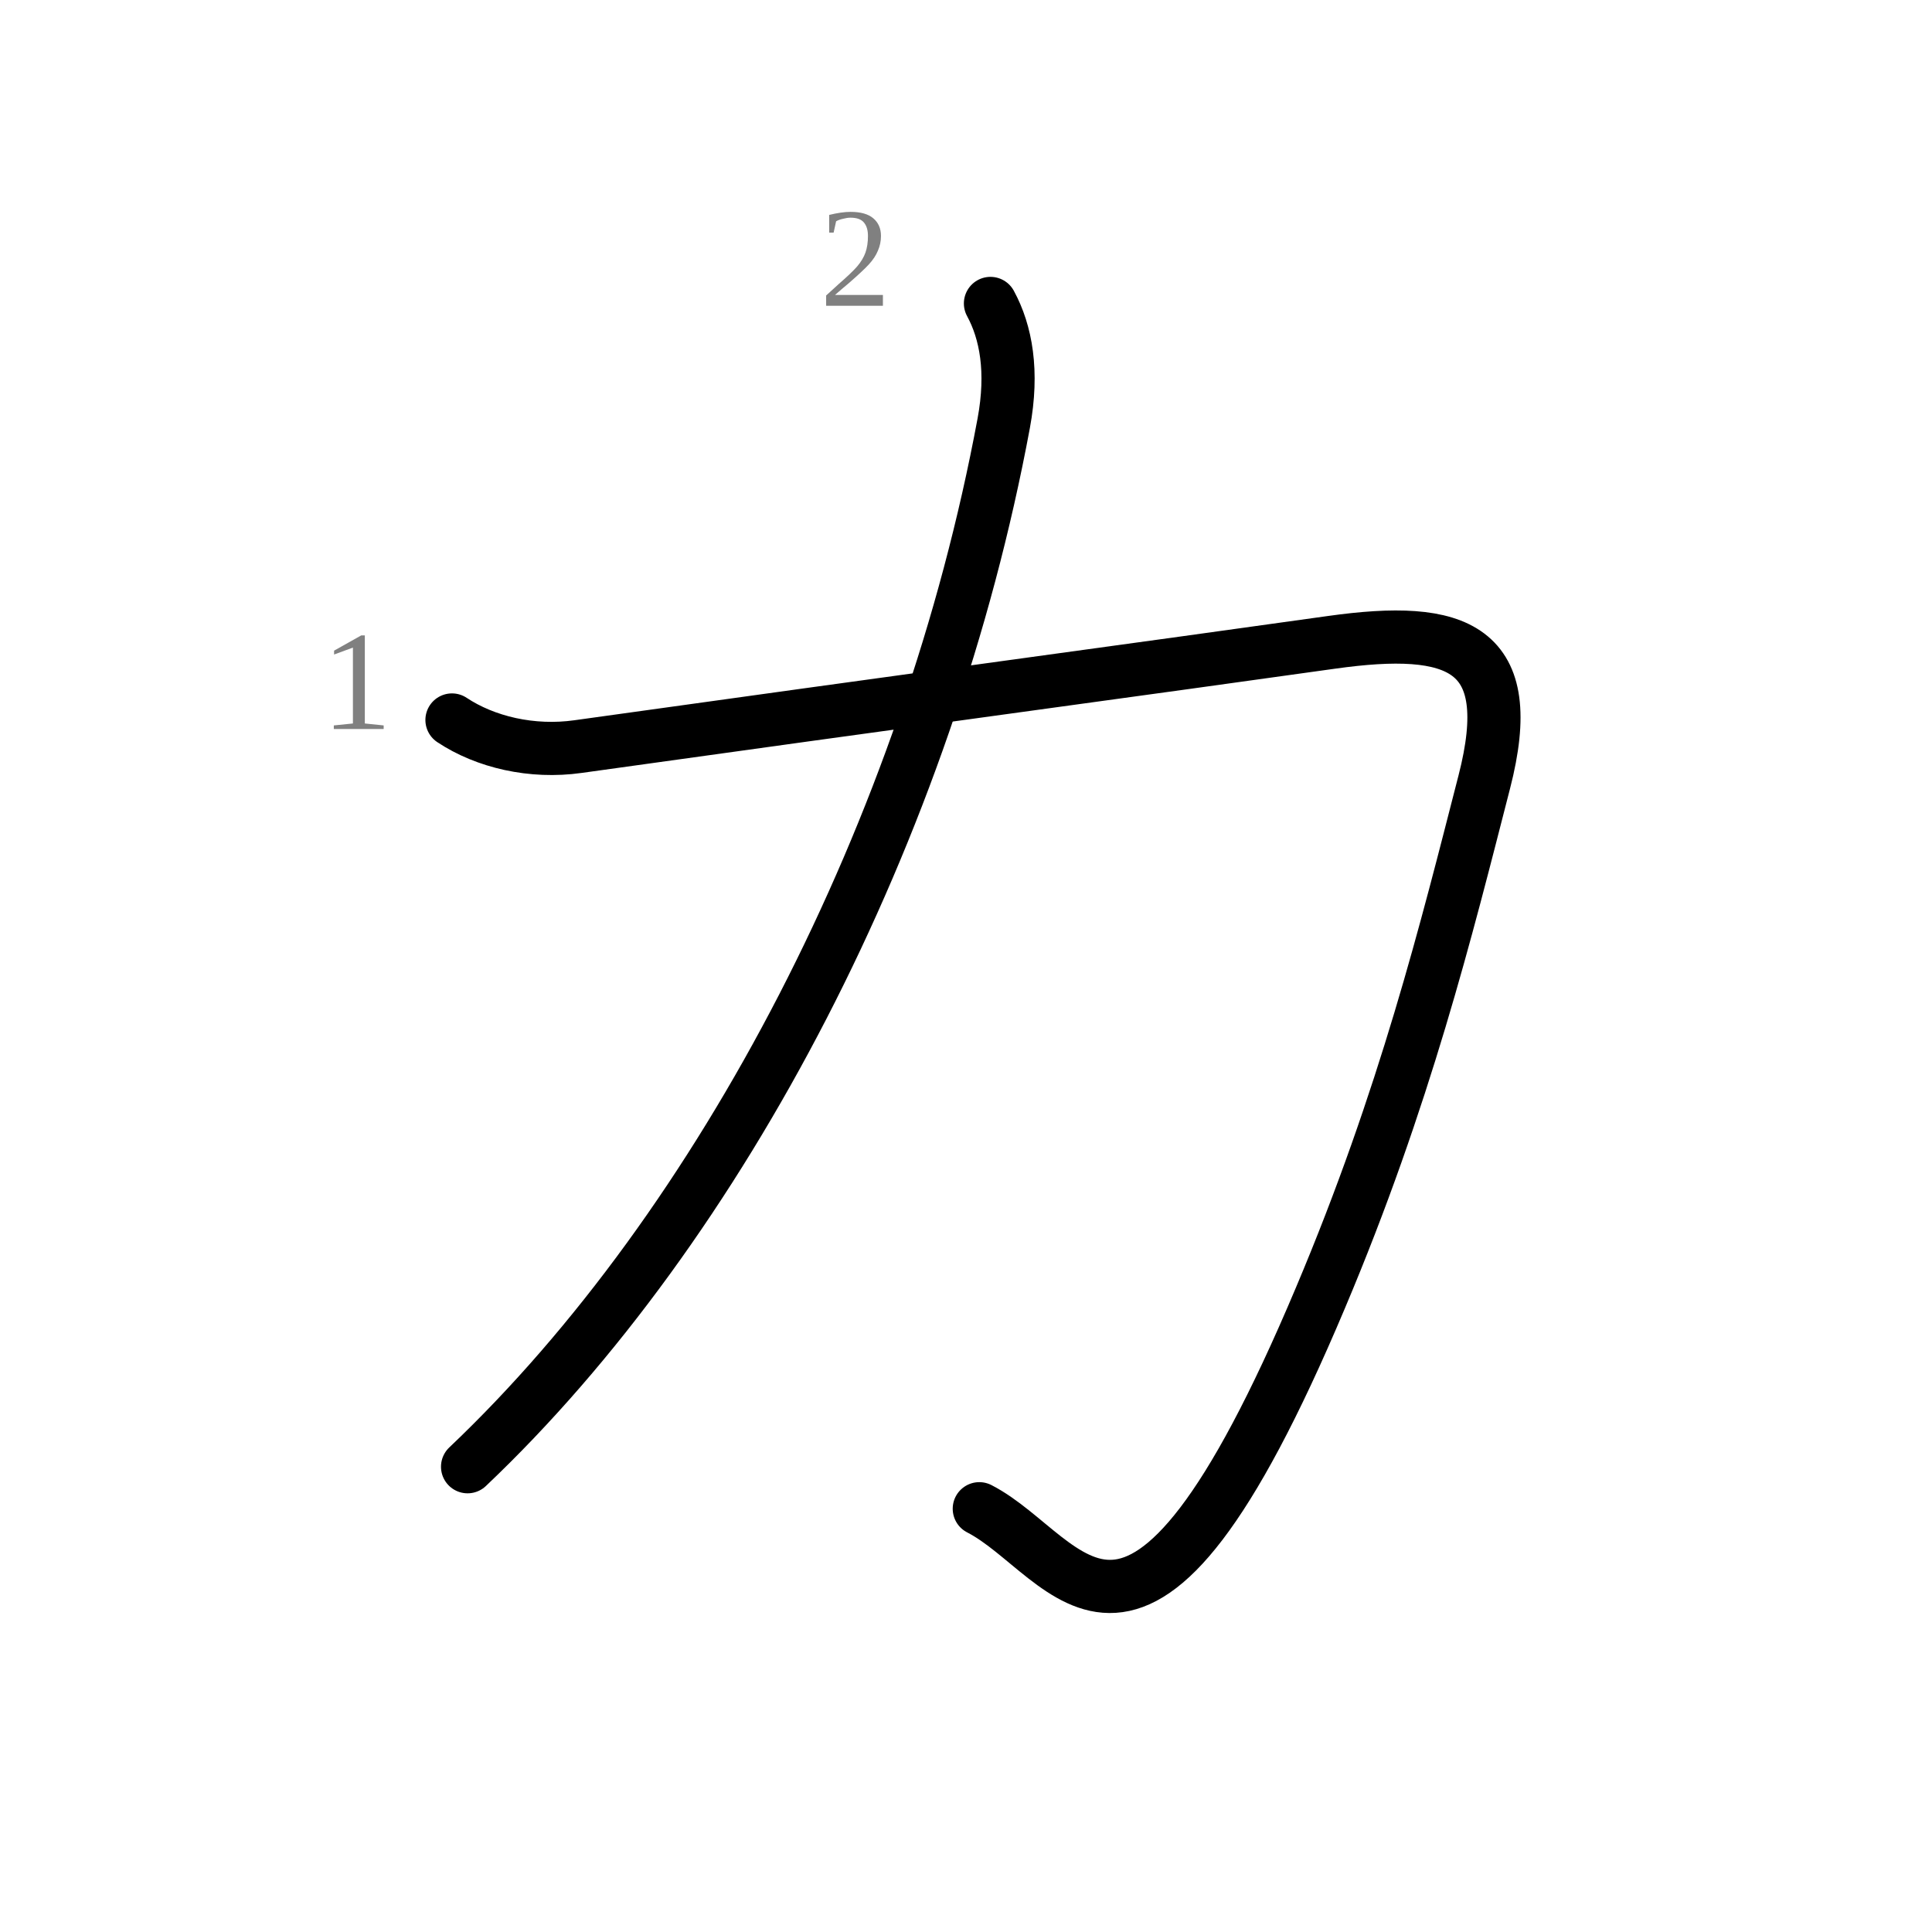
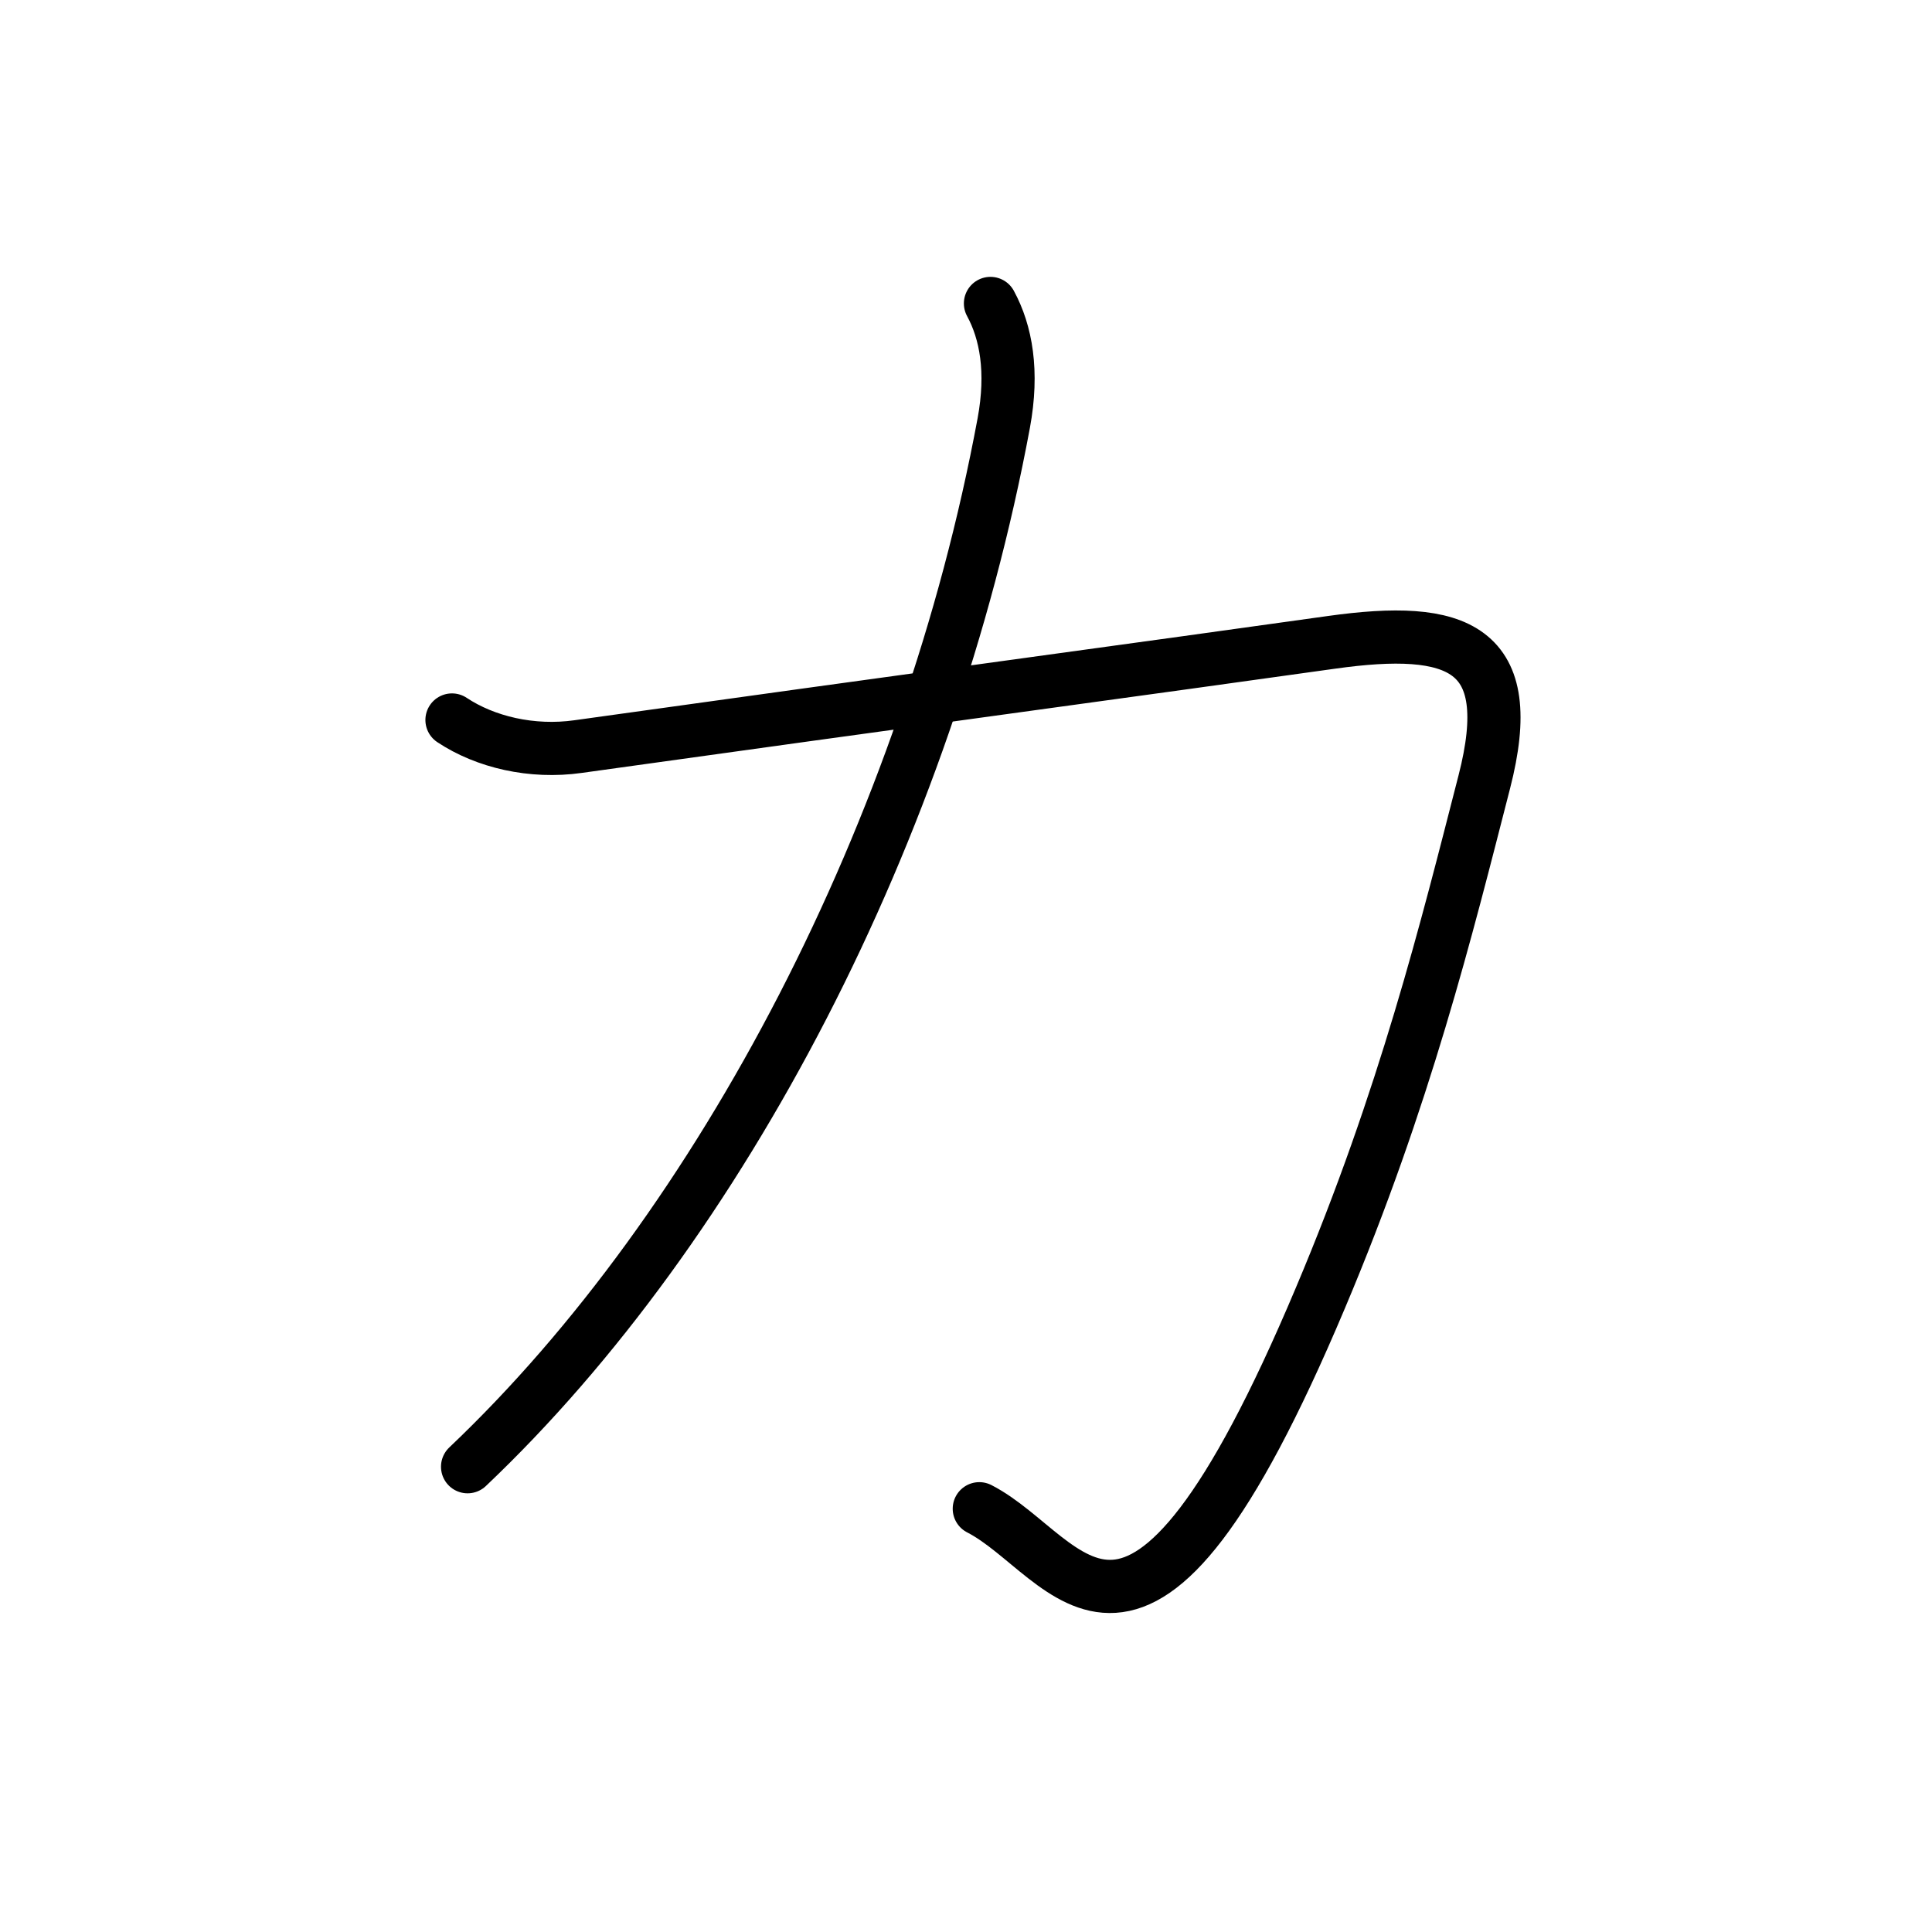
<svg xmlns="http://www.w3.org/2000/svg" width="109" height="109" viewBox="0 0 109 109">
  <g id="kvg:StrokePaths_030ab" style="fill:none;stroke:#000000;stroke-width:3;stroke-linecap:round;stroke-linejoin:round;">
    <g id="kvg:030ab">
      <path id="kvg:030ab-s1" d="M25.5,40.62c1.88,1.25,4.51,1.87,7.12,1.5c17.88-2.5,32.78-4.51,42.5-5.88c7.12-1,10.59,0.24,8.62,7.88c-2.12,8.25-4.47,17.81-9.25,29.12c-10.49,24.88-14.11,14.51-19.24,11.88" />
      <path id="kvg:030ab-s2" d="M55.88,17.12c0.88,1.62,1.29,3.83,0.75,6.75c-4.25,22.88-15.88,45.25-30.25,58.88" />
    </g>
  </g>
-   <g id="kvg:StrokeNumbers_030ab" style="font-size:8;fill:#808080">
-     <text transform="matrix(1 0 0 1 18.13 41.13)">1</text>
-     <text transform="matrix(1 0 0 1 46.25 17.25)">2</text>
-   </g>
</svg>
